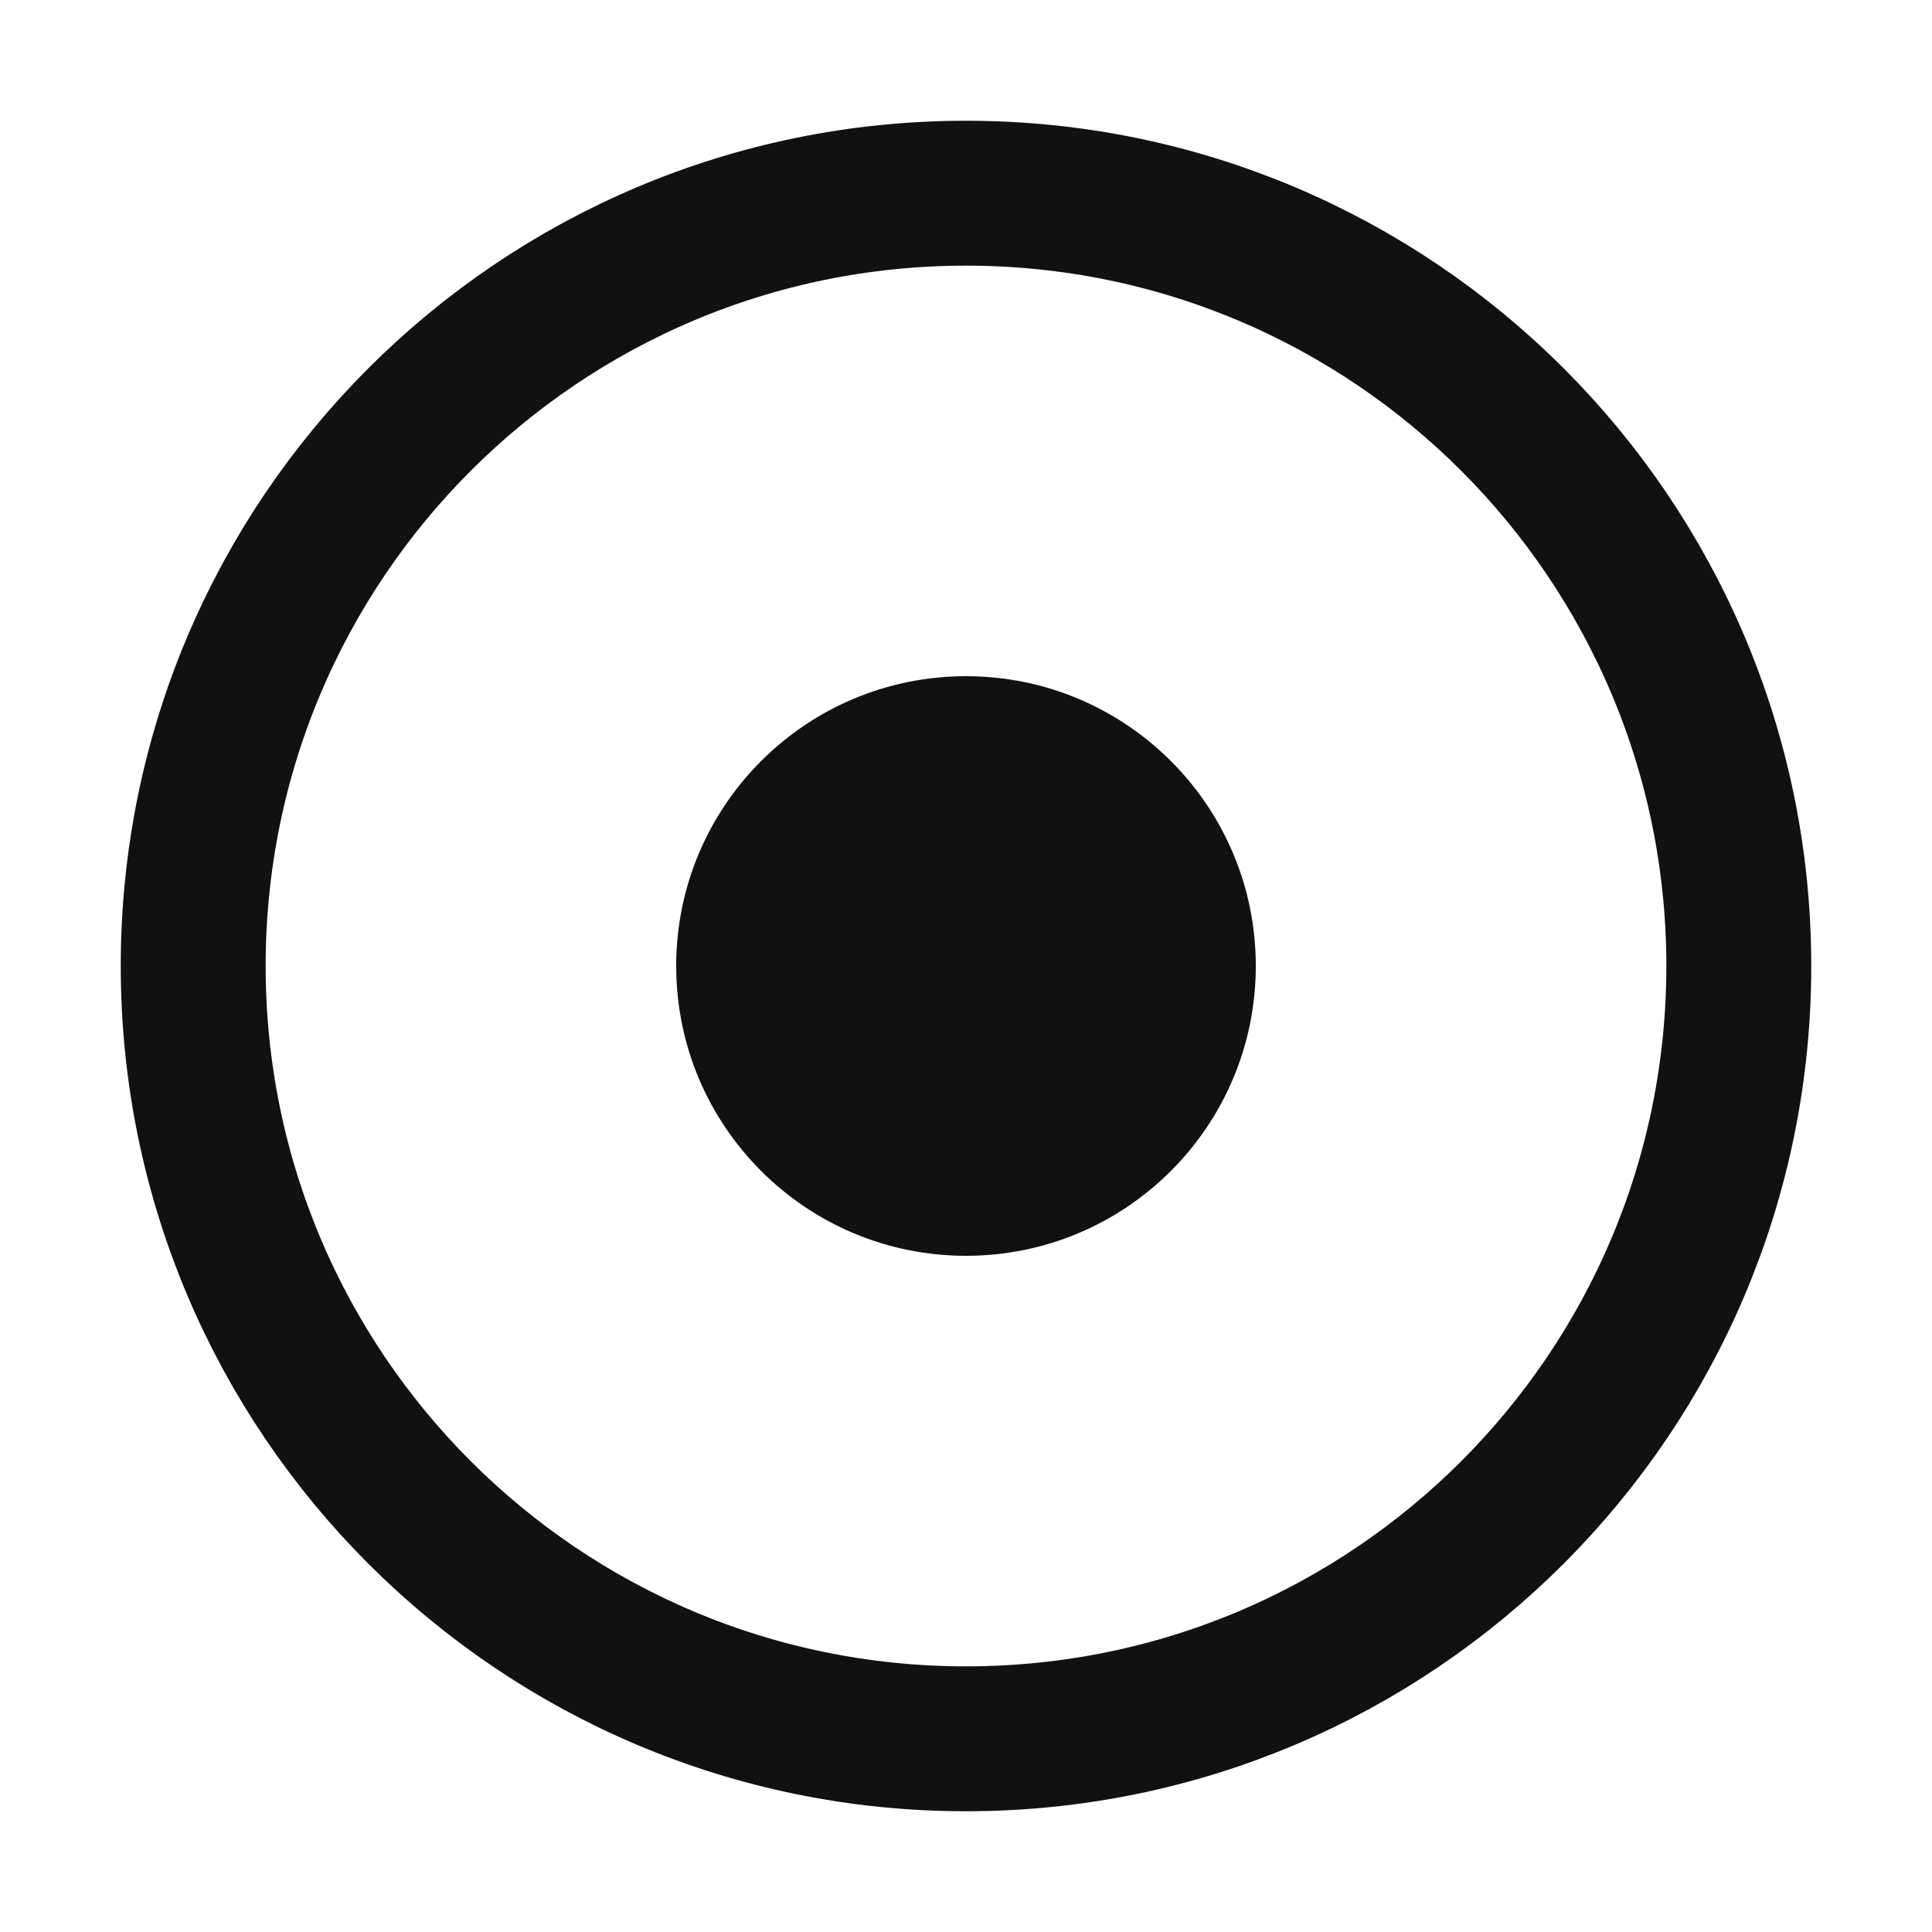
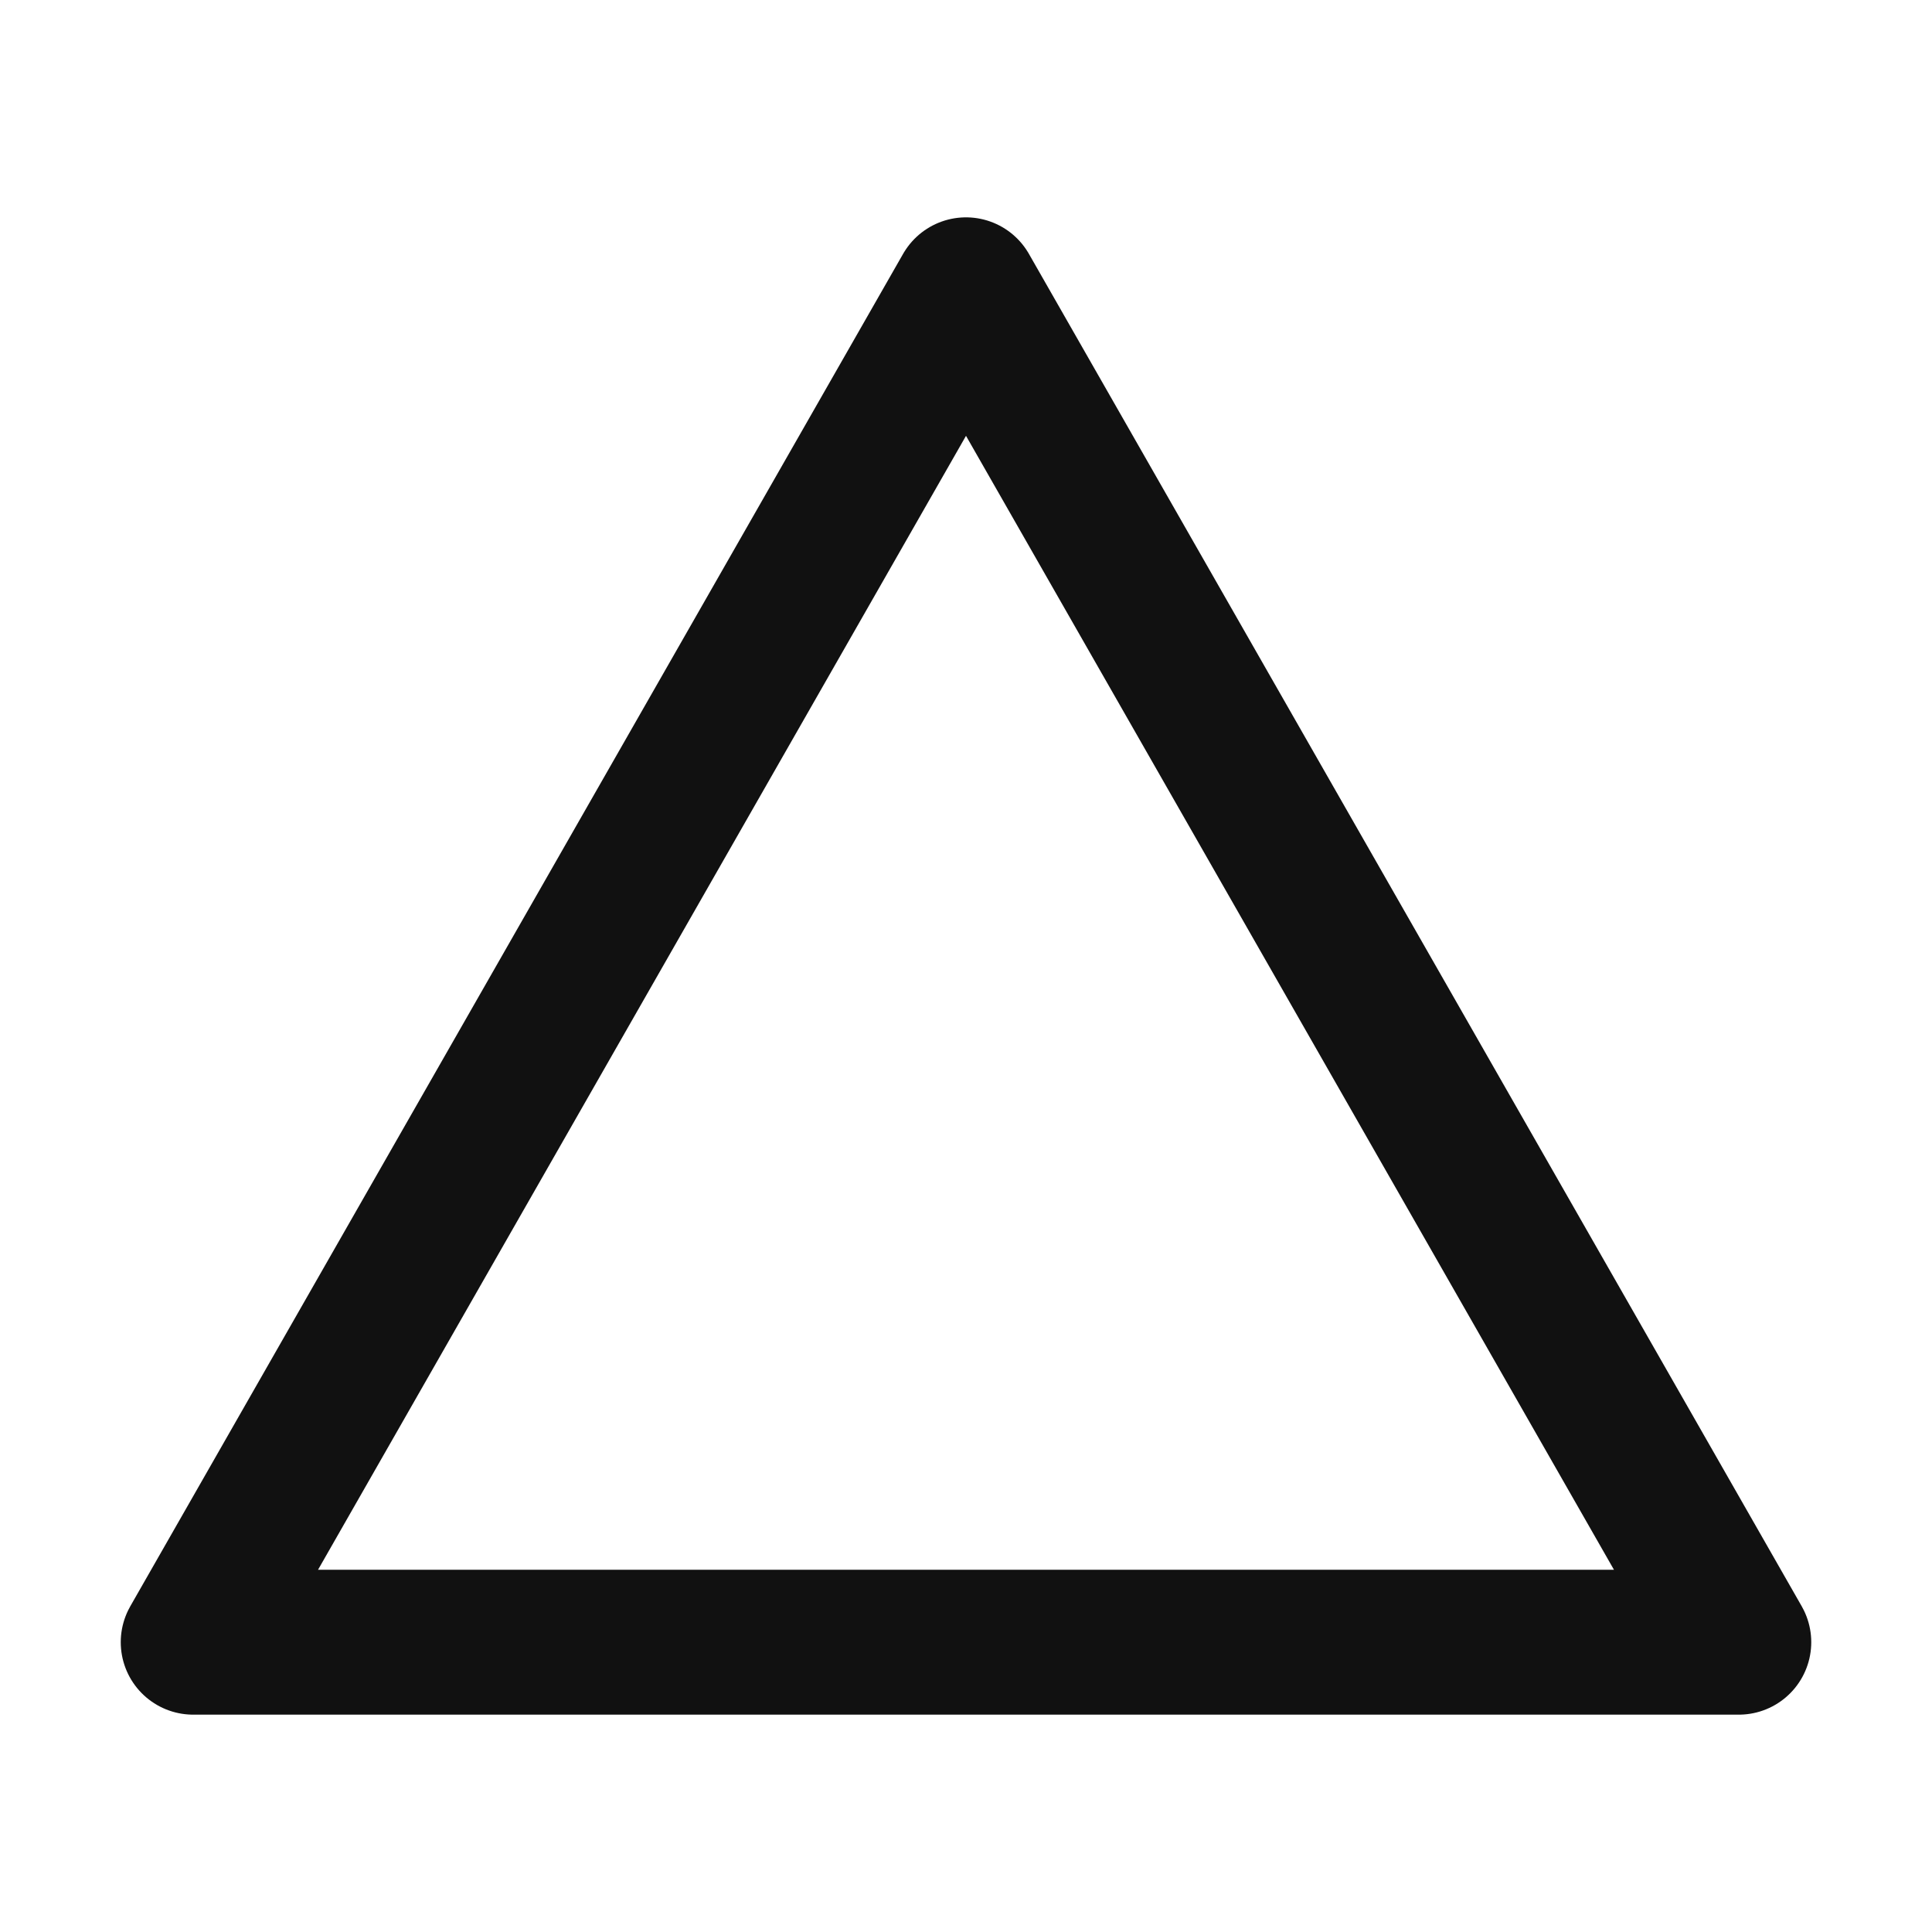
<svg xmlns="http://www.w3.org/2000/svg" width="20" height="20" viewBox="0 0 20 20" fill="none">
-   <circle cx="10" cy="10" r="8" stroke="#111" stroke-width="1.5" fill="none" />
-   <circle cx="10" cy="10" r="3" fill="#111" />
+   <path d="M10 3L18 17H2L10 3Z" stroke="#111" stroke-width="1.5" fill="none" stroke-linejoin="round" />
</svg>
